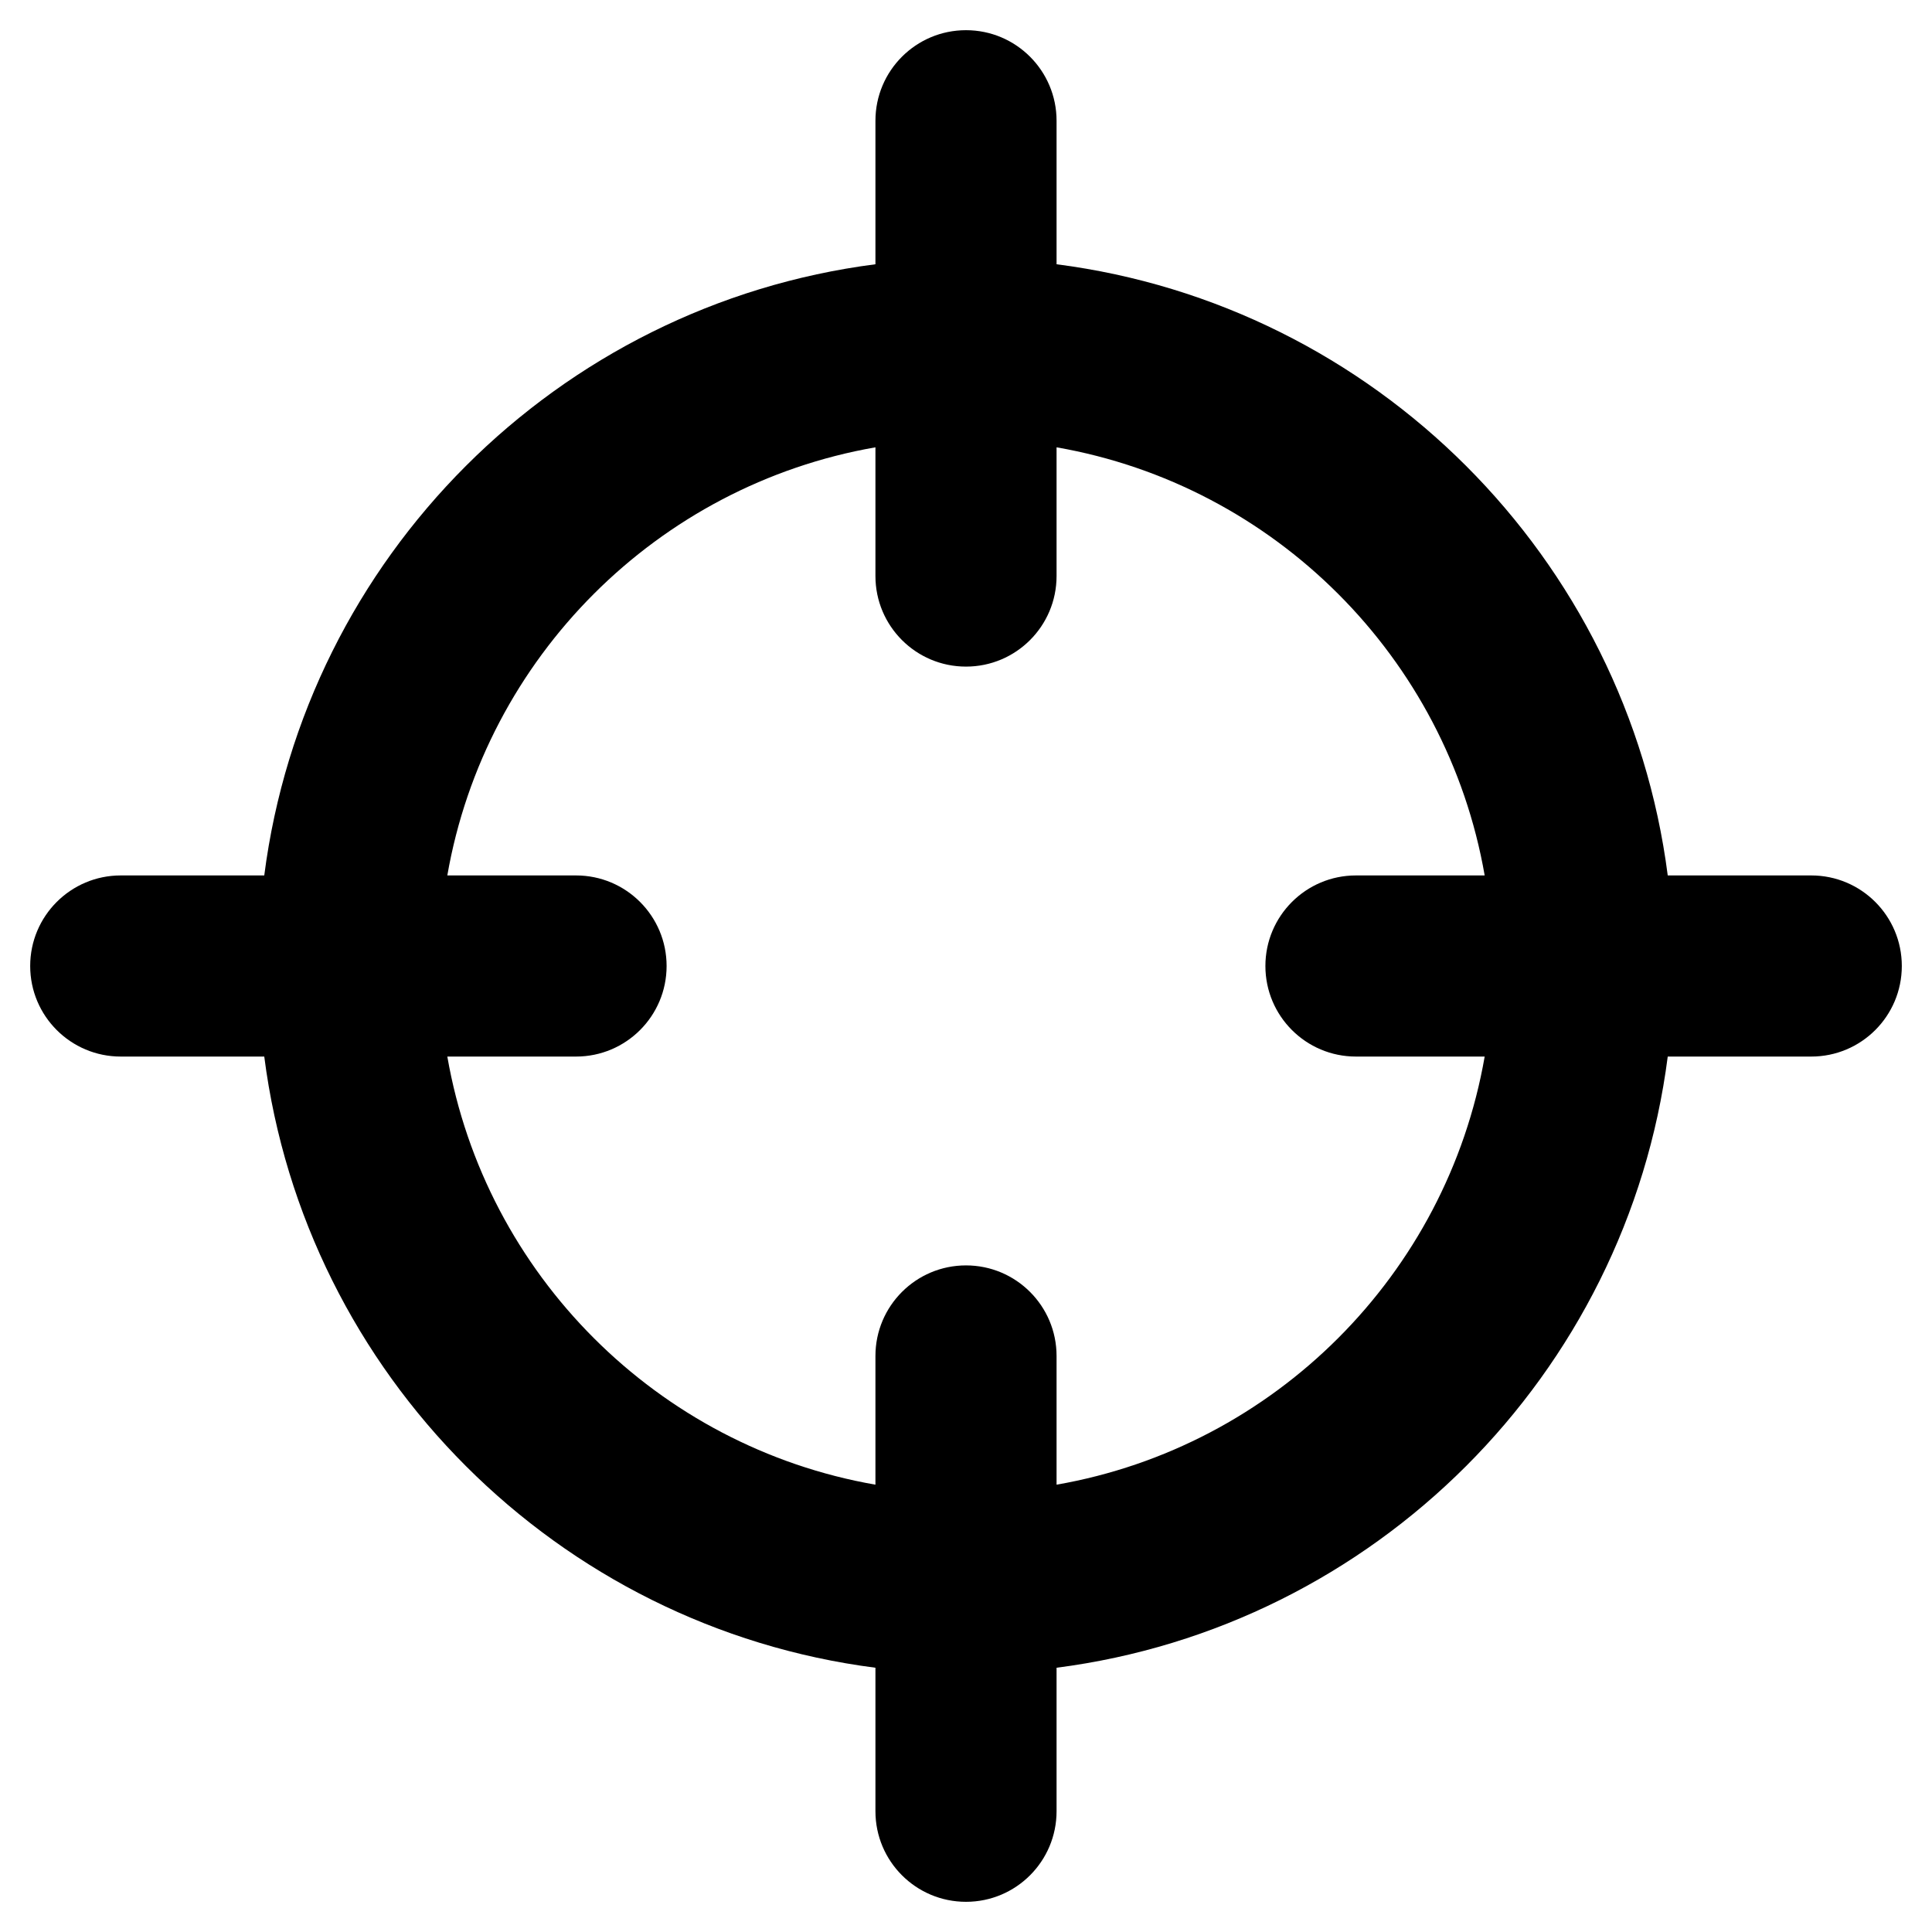
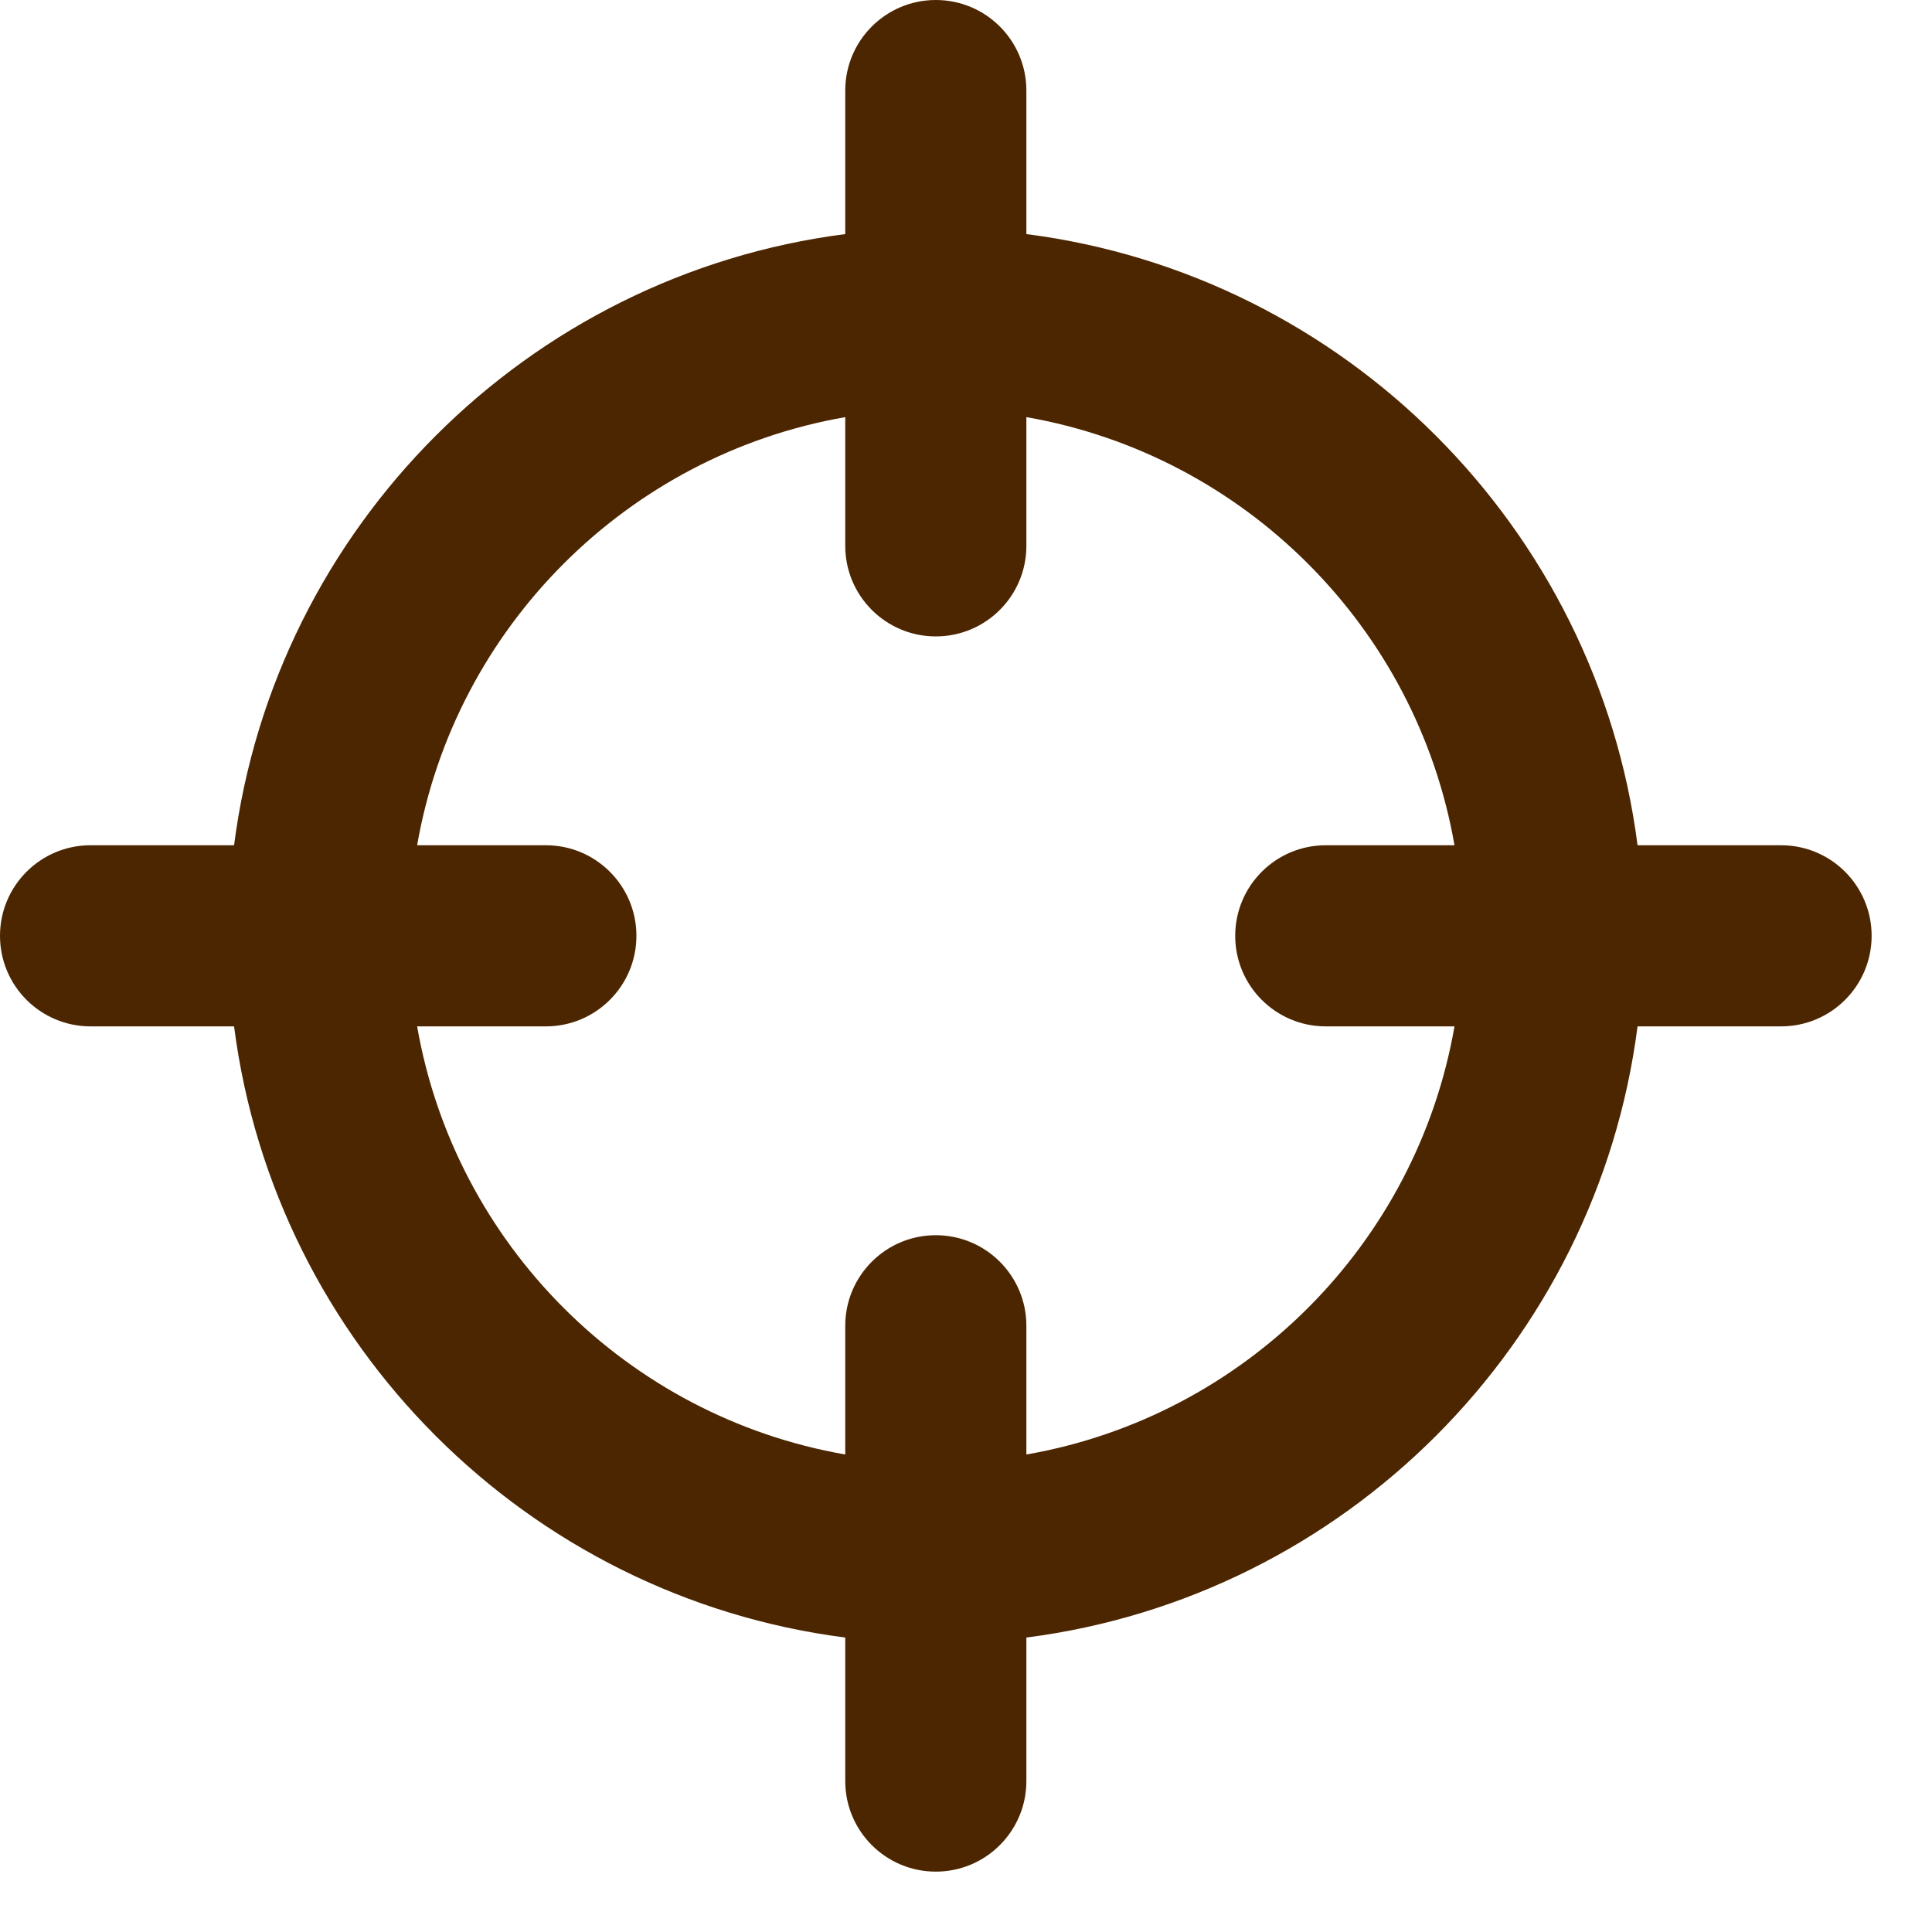
- <svg xmlns="http://www.w3.org/2000/svg" id="Layer_2" style="enable-background:new 0 0 32 32;" version="1.1" viewBox="0 0 32 32" xml:space="preserve">
-   <path d="M30,14.5h-2.377C26.946,9.232,22.768,5.054,17.5,4.377V2c0-0.828-0.671-1.5-1.5-1.5S14.5,1.172,14.5,2  v2.377C9.232,5.054,5.054,9.232,4.377,14.5H2c-0.829,0-1.5,0.672-1.5,1.5s0.671,1.5,1.5,1.5h2.377  C5.054,22.768,9.232,26.946,14.5,27.623V30c0,0.828,0.671,1.5,1.5,1.5s1.5-0.672,1.5-1.5v-2.377  c5.268-0.677,9.446-4.855,10.123-10.123H30c0.829,0,1.5-0.672,1.5-1.5S30.829,14.5,30,14.5z M17.5,24.591  v-2.132c0-0.828-0.671-1.5-1.5-1.5s-1.5,0.672-1.5,1.5v2.132c-3.611-0.629-6.462-3.48-7.091-7.091h2.132  c0.829,0,1.5-0.672,1.5-1.5s-0.671-1.5-1.5-1.5h-2.132c0.629-3.611,3.48-6.462,7.091-7.091v2.132  c0,0.828,0.671,1.5,1.5,1.5s1.5-0.672,1.5-1.5v-2.132c3.611,0.629,6.462,3.48,7.091,7.091h-2.132  c-0.829,0-1.5,0.672-1.5,1.5s0.671,1.5,1.5,1.5h2.132C23.962,21.111,21.111,23.962,17.5,24.591z" />
+ <svg xmlns="http://www.w3.org/2000/svg" width="32" height="32" viewBox="0 0 32 32" fill="none">
+   <path d="M29.5 14H27.123C26.446 8.732 22.268 4.554 17 3.877V1.5C17 0.672 16.329 0 15.5 0C14.671 0 14 0.672 14 1.5V3.877C8.732 4.554 4.554 8.732 3.877 14H1.5C0.671 14 0 14.672 0 15.5C0 16.328 0.671 17 1.5 17H3.877C4.554 22.268 8.732 26.446 14 27.123V29.5C14 30.328 14.671 31 15.5 31C16.329 31 17 30.328 17 29.5V27.123C22.268 26.446 26.446 22.268 27.123 17H29.5C30.329 17 31 16.328 31 15.5C31 14.672 30.329 14 29.5 14ZM17 24.091V21.959C17 21.131 16.329 20.459 15.5 20.459C14.671 20.459 14 21.131 14 21.959V24.091C10.389 23.462 7.538 20.611 6.909 17H9.041C9.87 17 10.541 16.328 10.541 15.5C10.541 14.672 9.87 14 9.041 14H6.909C7.538 10.389 10.389 7.538 14 6.909V9.041C14 9.869 14.671 10.541 15.5 10.541C16.329 10.541 17 9.869 17 9.041V6.909C20.611 7.538 23.462 10.389 24.091 14H21.959C21.13 14 20.459 14.672 20.459 15.5C20.459 16.328 21.13 17 21.959 17H24.091C23.462 20.611 20.611 23.462 17 24.091Z" fill="#4C2600" />
</svg>
